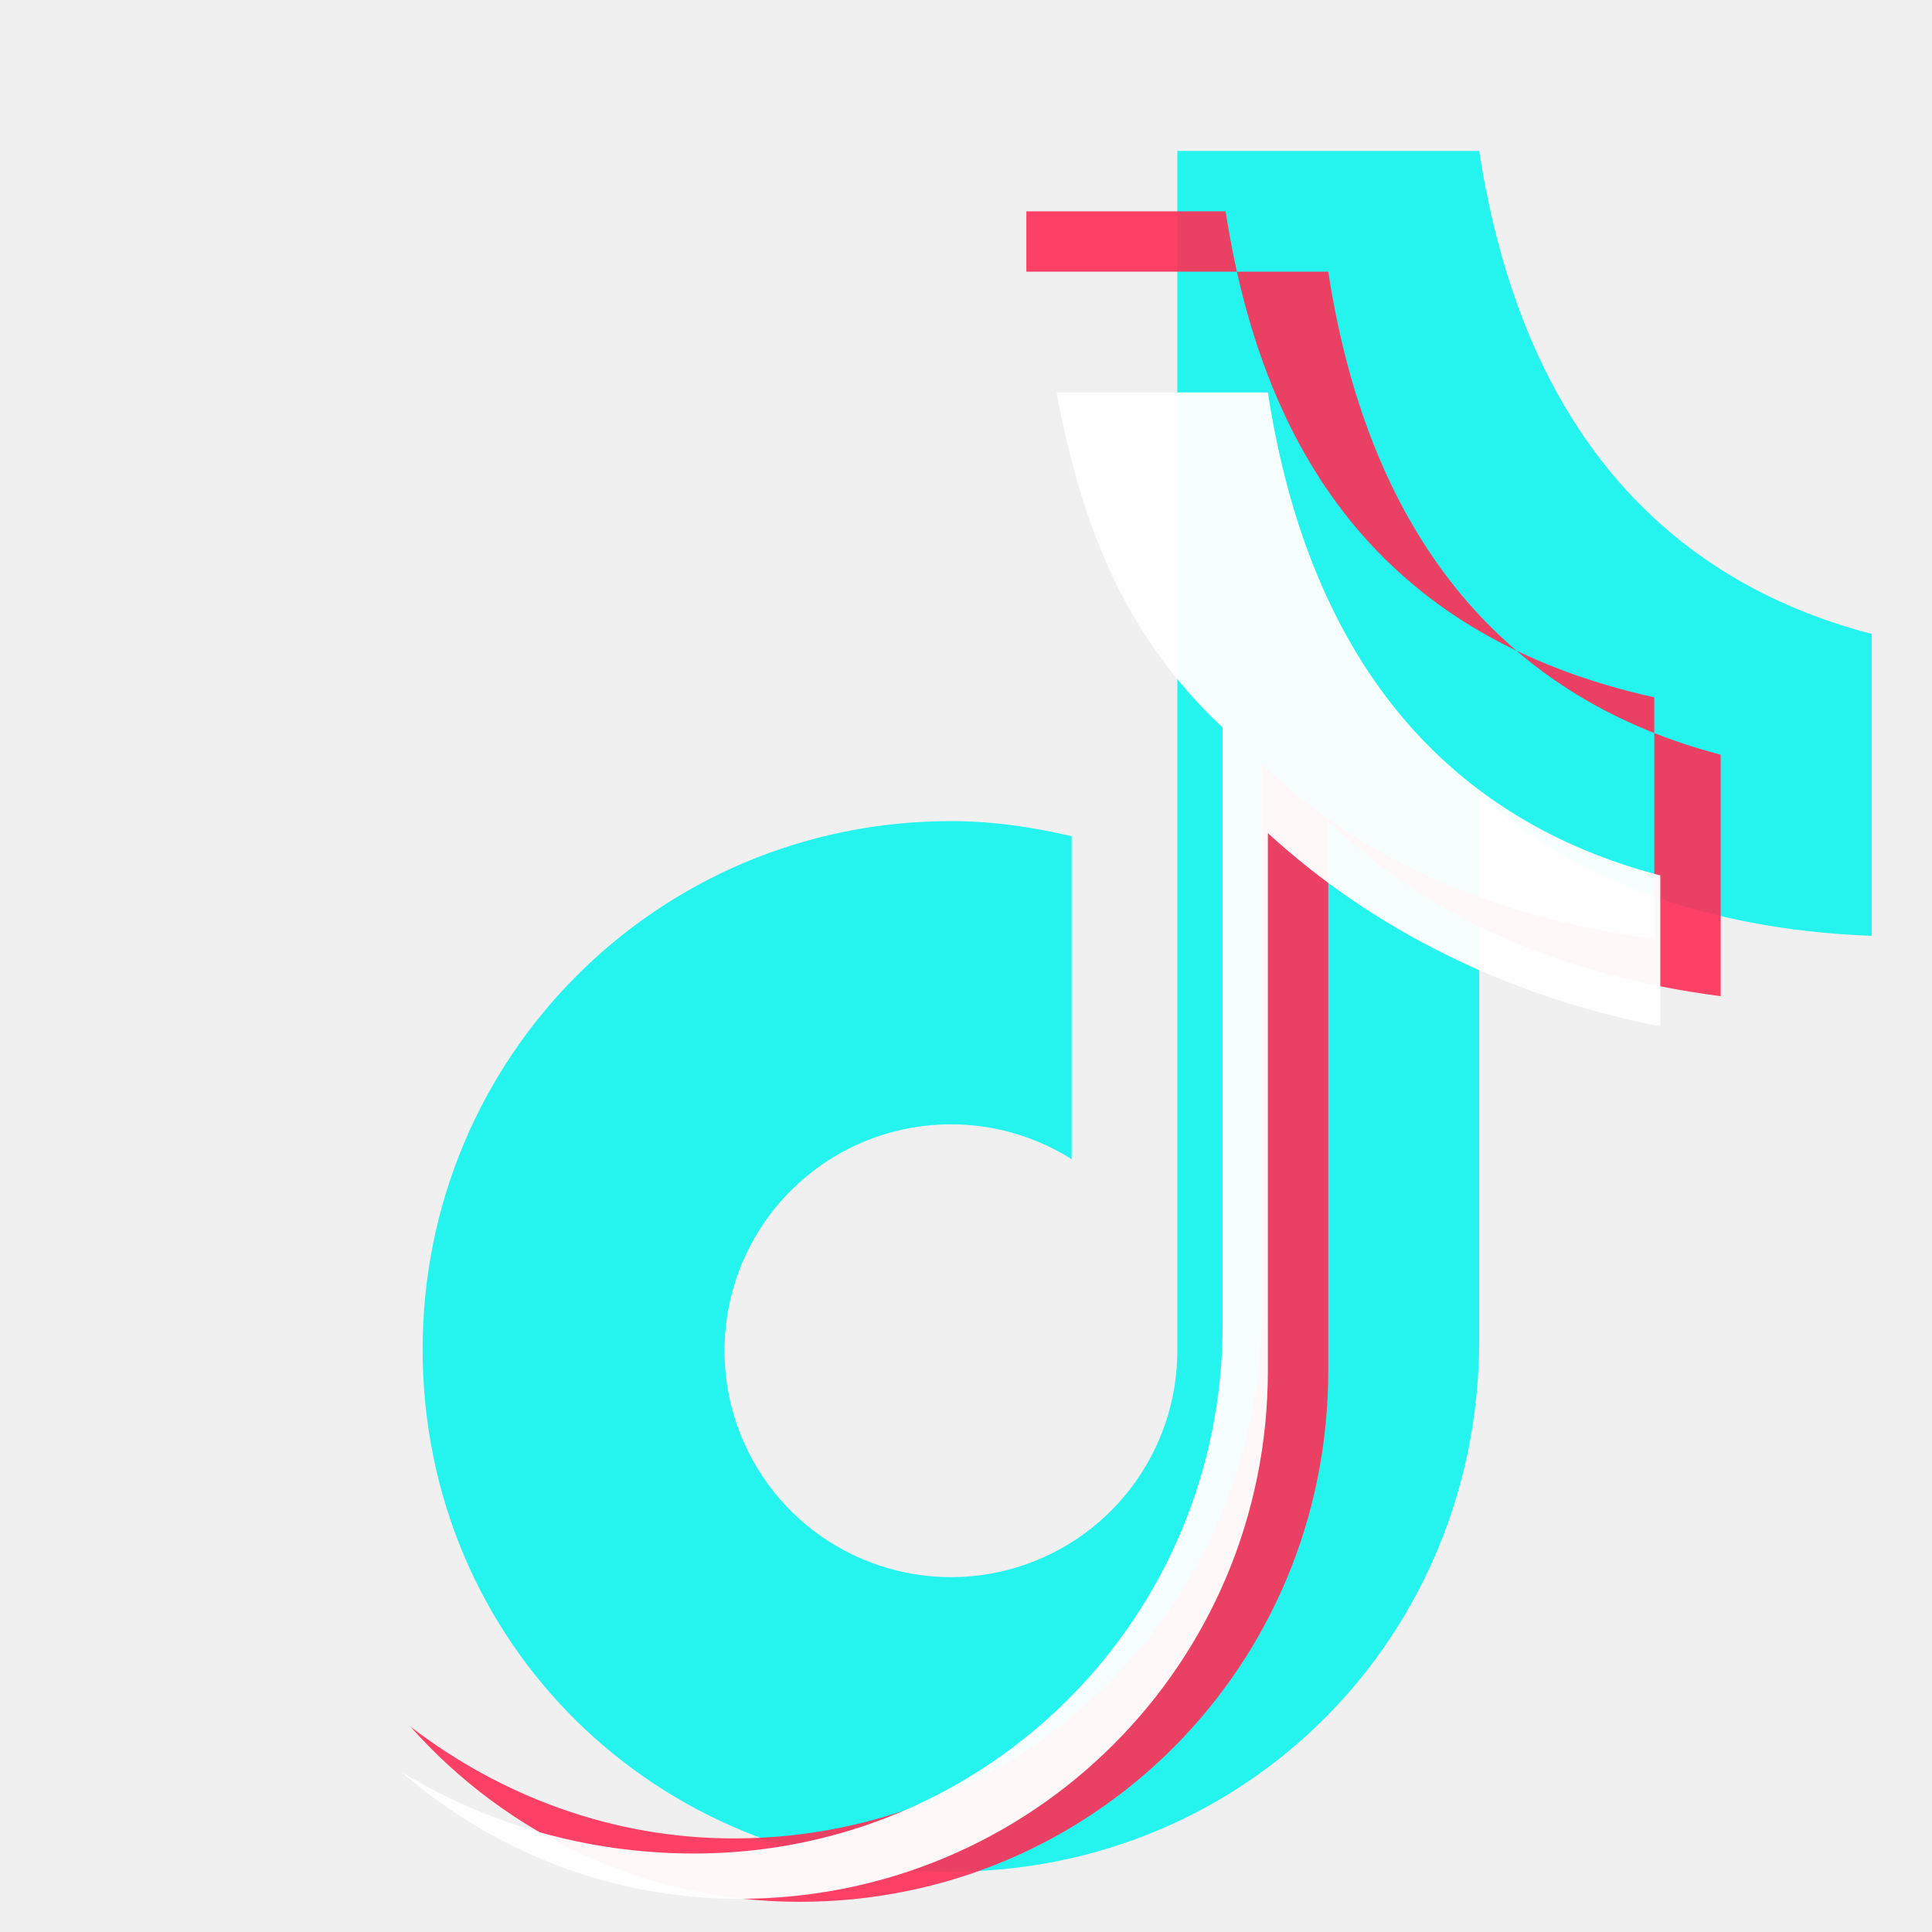
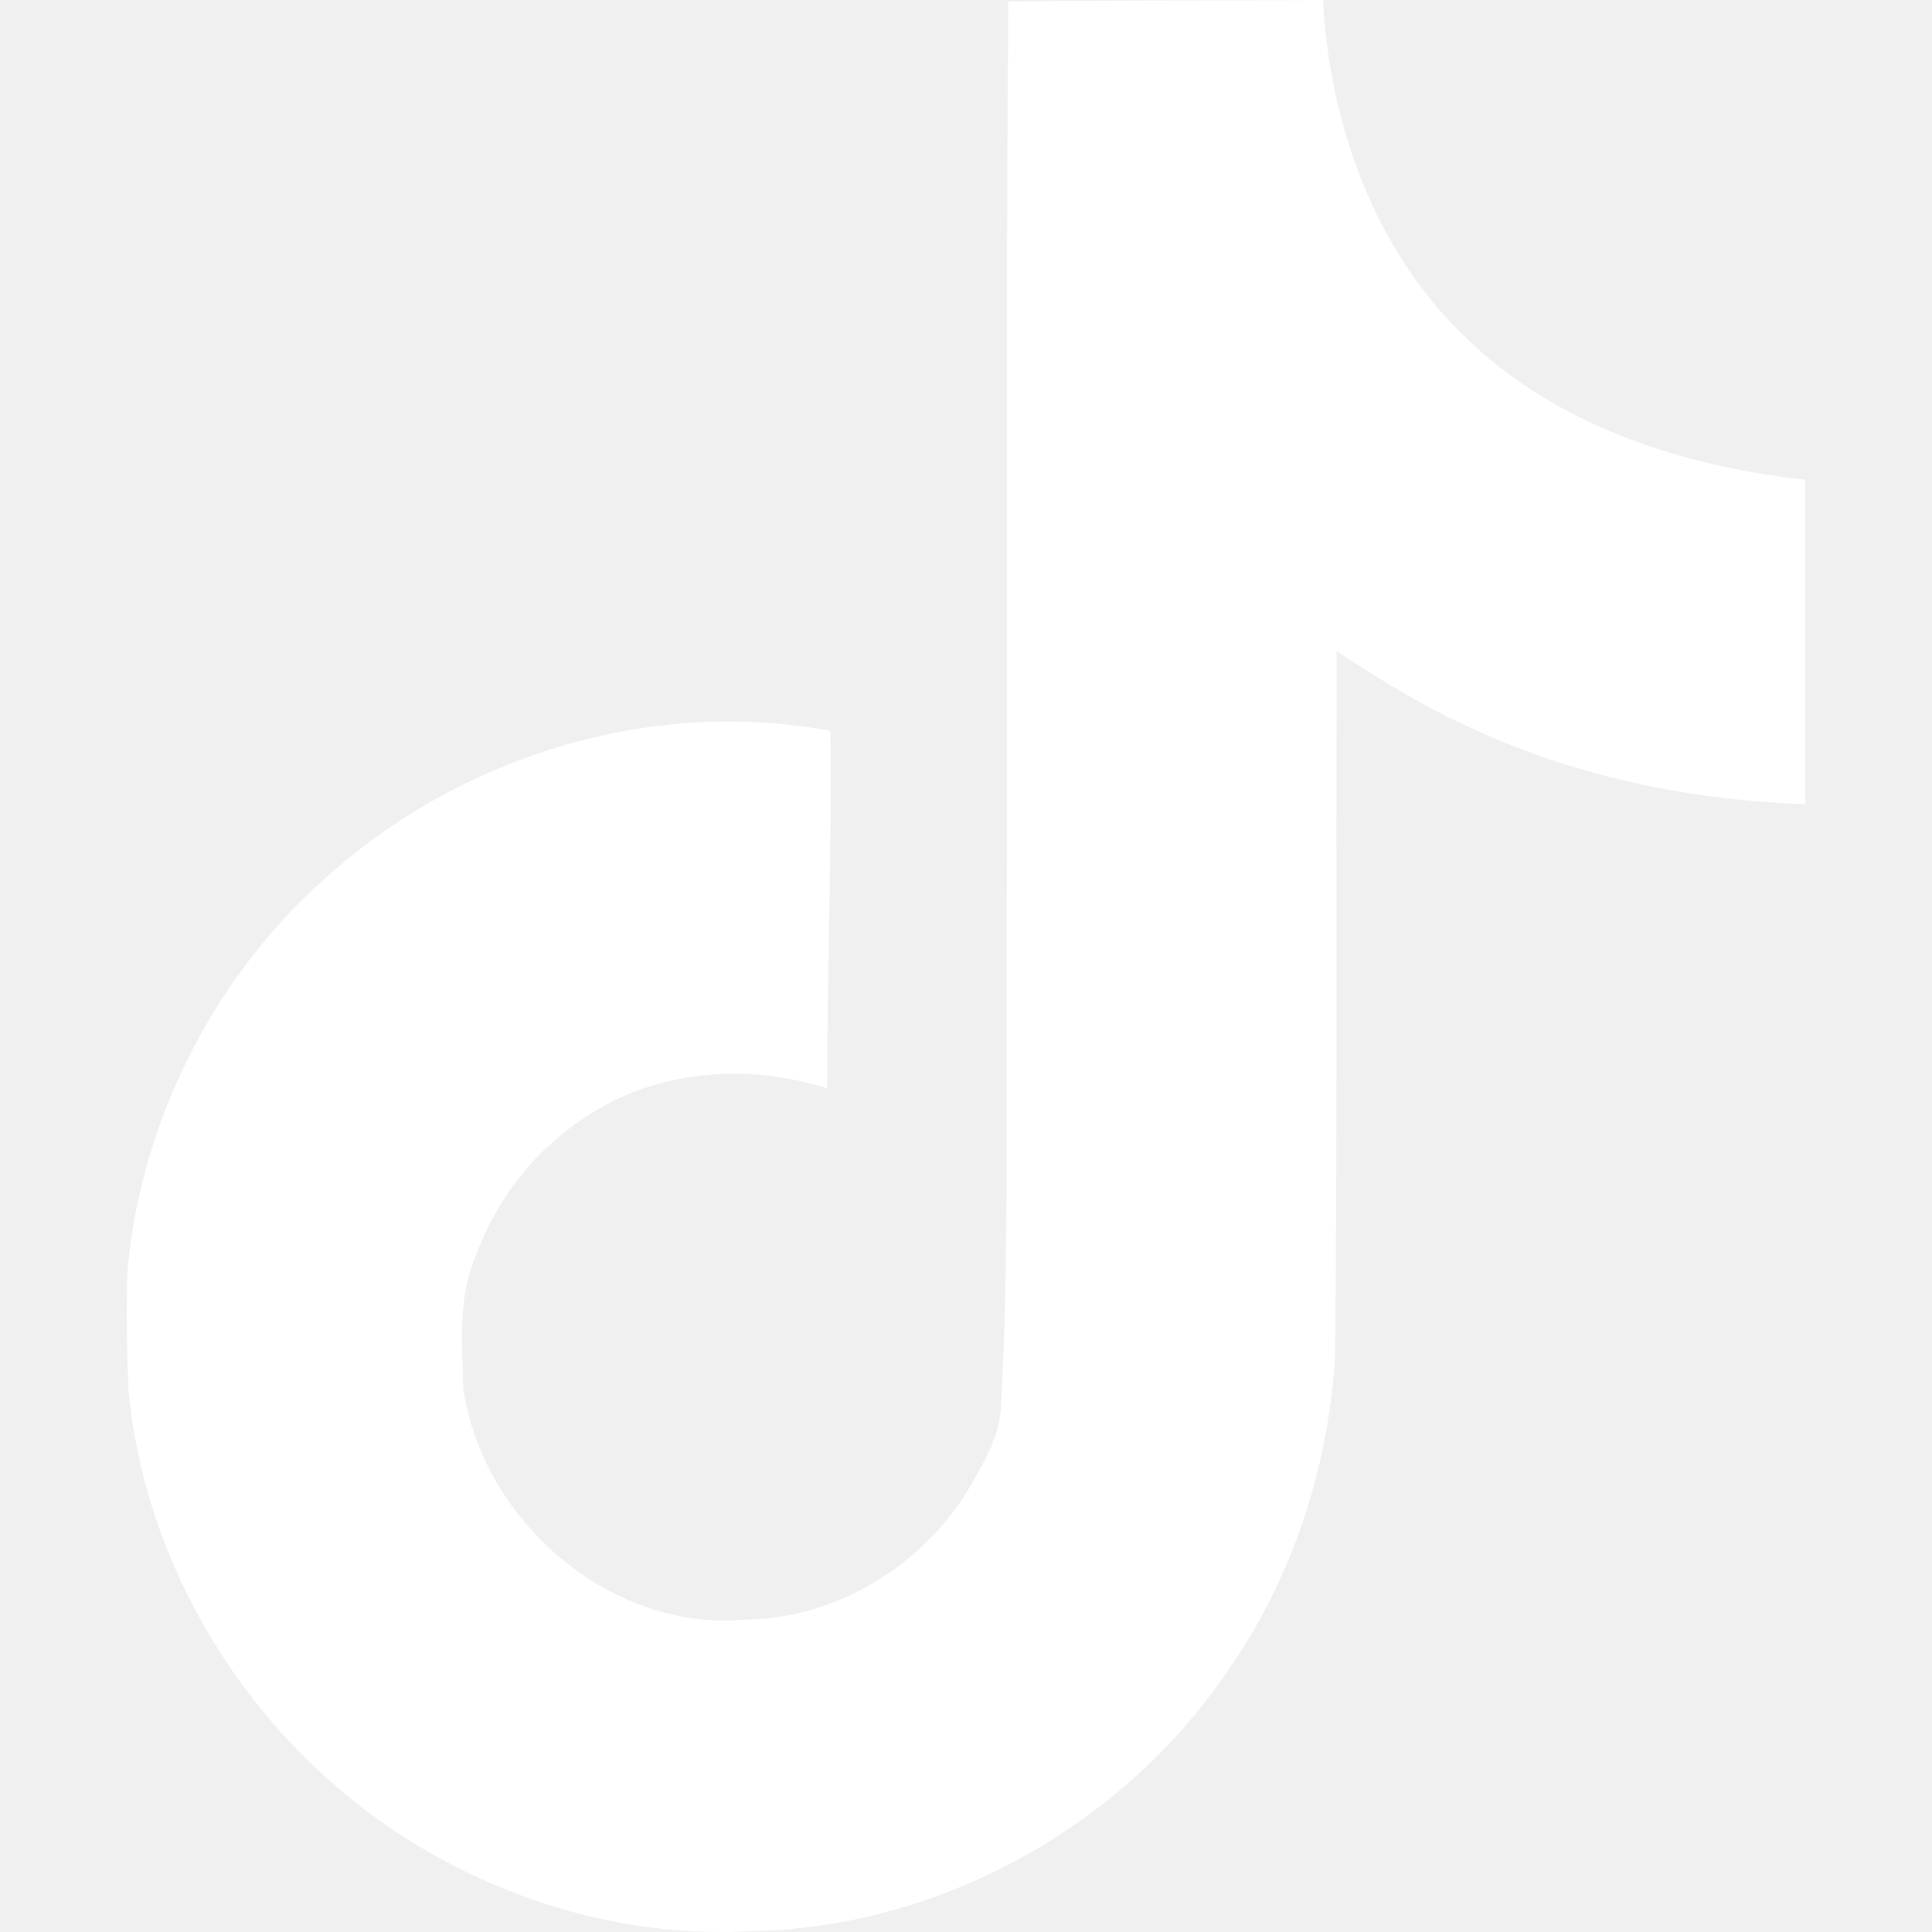
- <svg xmlns="http://www.w3.org/2000/svg" viewBox="0 0 64 64">
-   <path fill="#25F4EE" d="M39 5h10c1.4 9.1 6.1 14.2 13 16v10c-5.6-.2-10.1-2-13-4.7v18.1C49 54.2 41.3 62 31.5 62S14 54.4 14 44.7s7.8-17.5 17.5-17.5c1.4 0 2.7.2 4 .5v10.7a7.5 7.5 0 1 0 3.5 6.3V5Z" />
-   <path fill="#FE2C55" d="M34 9h10c1.4 9.1 6.1 14.2 13 16v8c-5.4-.7-9.8-2.7-13-5.8v18.2c0 9.8-7.8 17.6-17.5 17.6-5.1 0-9.7-2.2-12.9-5.8 3 2.3 6.7 3.7 10.7 3.7 9.7 0 17.5-7.8 17.5-17.5V25.3c3.2 3.1 7.6 5.1 13 5.8v-8C46.7 21.3 42 16.1 40.6 7h-6.6Z" opacity=".9" />
-   <path fill="#fff" d="M35 13h7c1.4 9.1 6.1 14.2 13 16v5c-5.1-1-9.5-3.2-13-6.4v17.8c0 9.7-7.8 17.5-17.5 17.5-4.3 0-8.2-1.6-11.2-4.2 2.8 1.7 6.1 2.7 9.7 2.7 9.7 0 17.5-7.8 17.5-17.5V24.1C37.2 21 35.8 17.3 35 13Z" opacity=".96" />
+ <svg xmlns="http://www.w3.org/2000/svg" role="img" viewBox="0 0 24 24">
+   <path fill="#fff" d="M12.525.02c1.31-.02 2.61-.01 3.91-.02.08 1.53.63 3.09 1.75 4.17 1.12 1.11 2.7 1.62 4.24 1.79v4.03c-1.44-.05-2.89-.35-4.2-.97-.57-.26-1.1-.59-1.62-.93-.01 2.92.01 5.84-.02 8.75-.08 1.4-.54 2.79-1.35 3.94-1.31 1.92-3.58 3.17-5.91 3.21-1.43.08-2.86-.31-4.08-1.03-2.02-1.19-3.44-3.37-3.65-5.71-.02-.5-.03-1-.01-1.49.18-1.9 1.12-3.72 2.58-4.96 1.66-1.44 3.98-2.13 6.15-1.72.02 1.48-.04 2.96-.04 4.44-.99-.32-2.15-.23-3.02.37-.63.41-1.11 1.04-1.36 1.75-.21.51-.15 1.07-.14 1.61.24 1.64 1.82 3.02 3.5 2.87 1.12-.01 2.19-.66 2.77-1.61.19-.33.4-.67.41-1.06.1-1.79.06-3.57.07-5.36.01-4.03-.01-8.05.02-12.07z" />
</svg>
